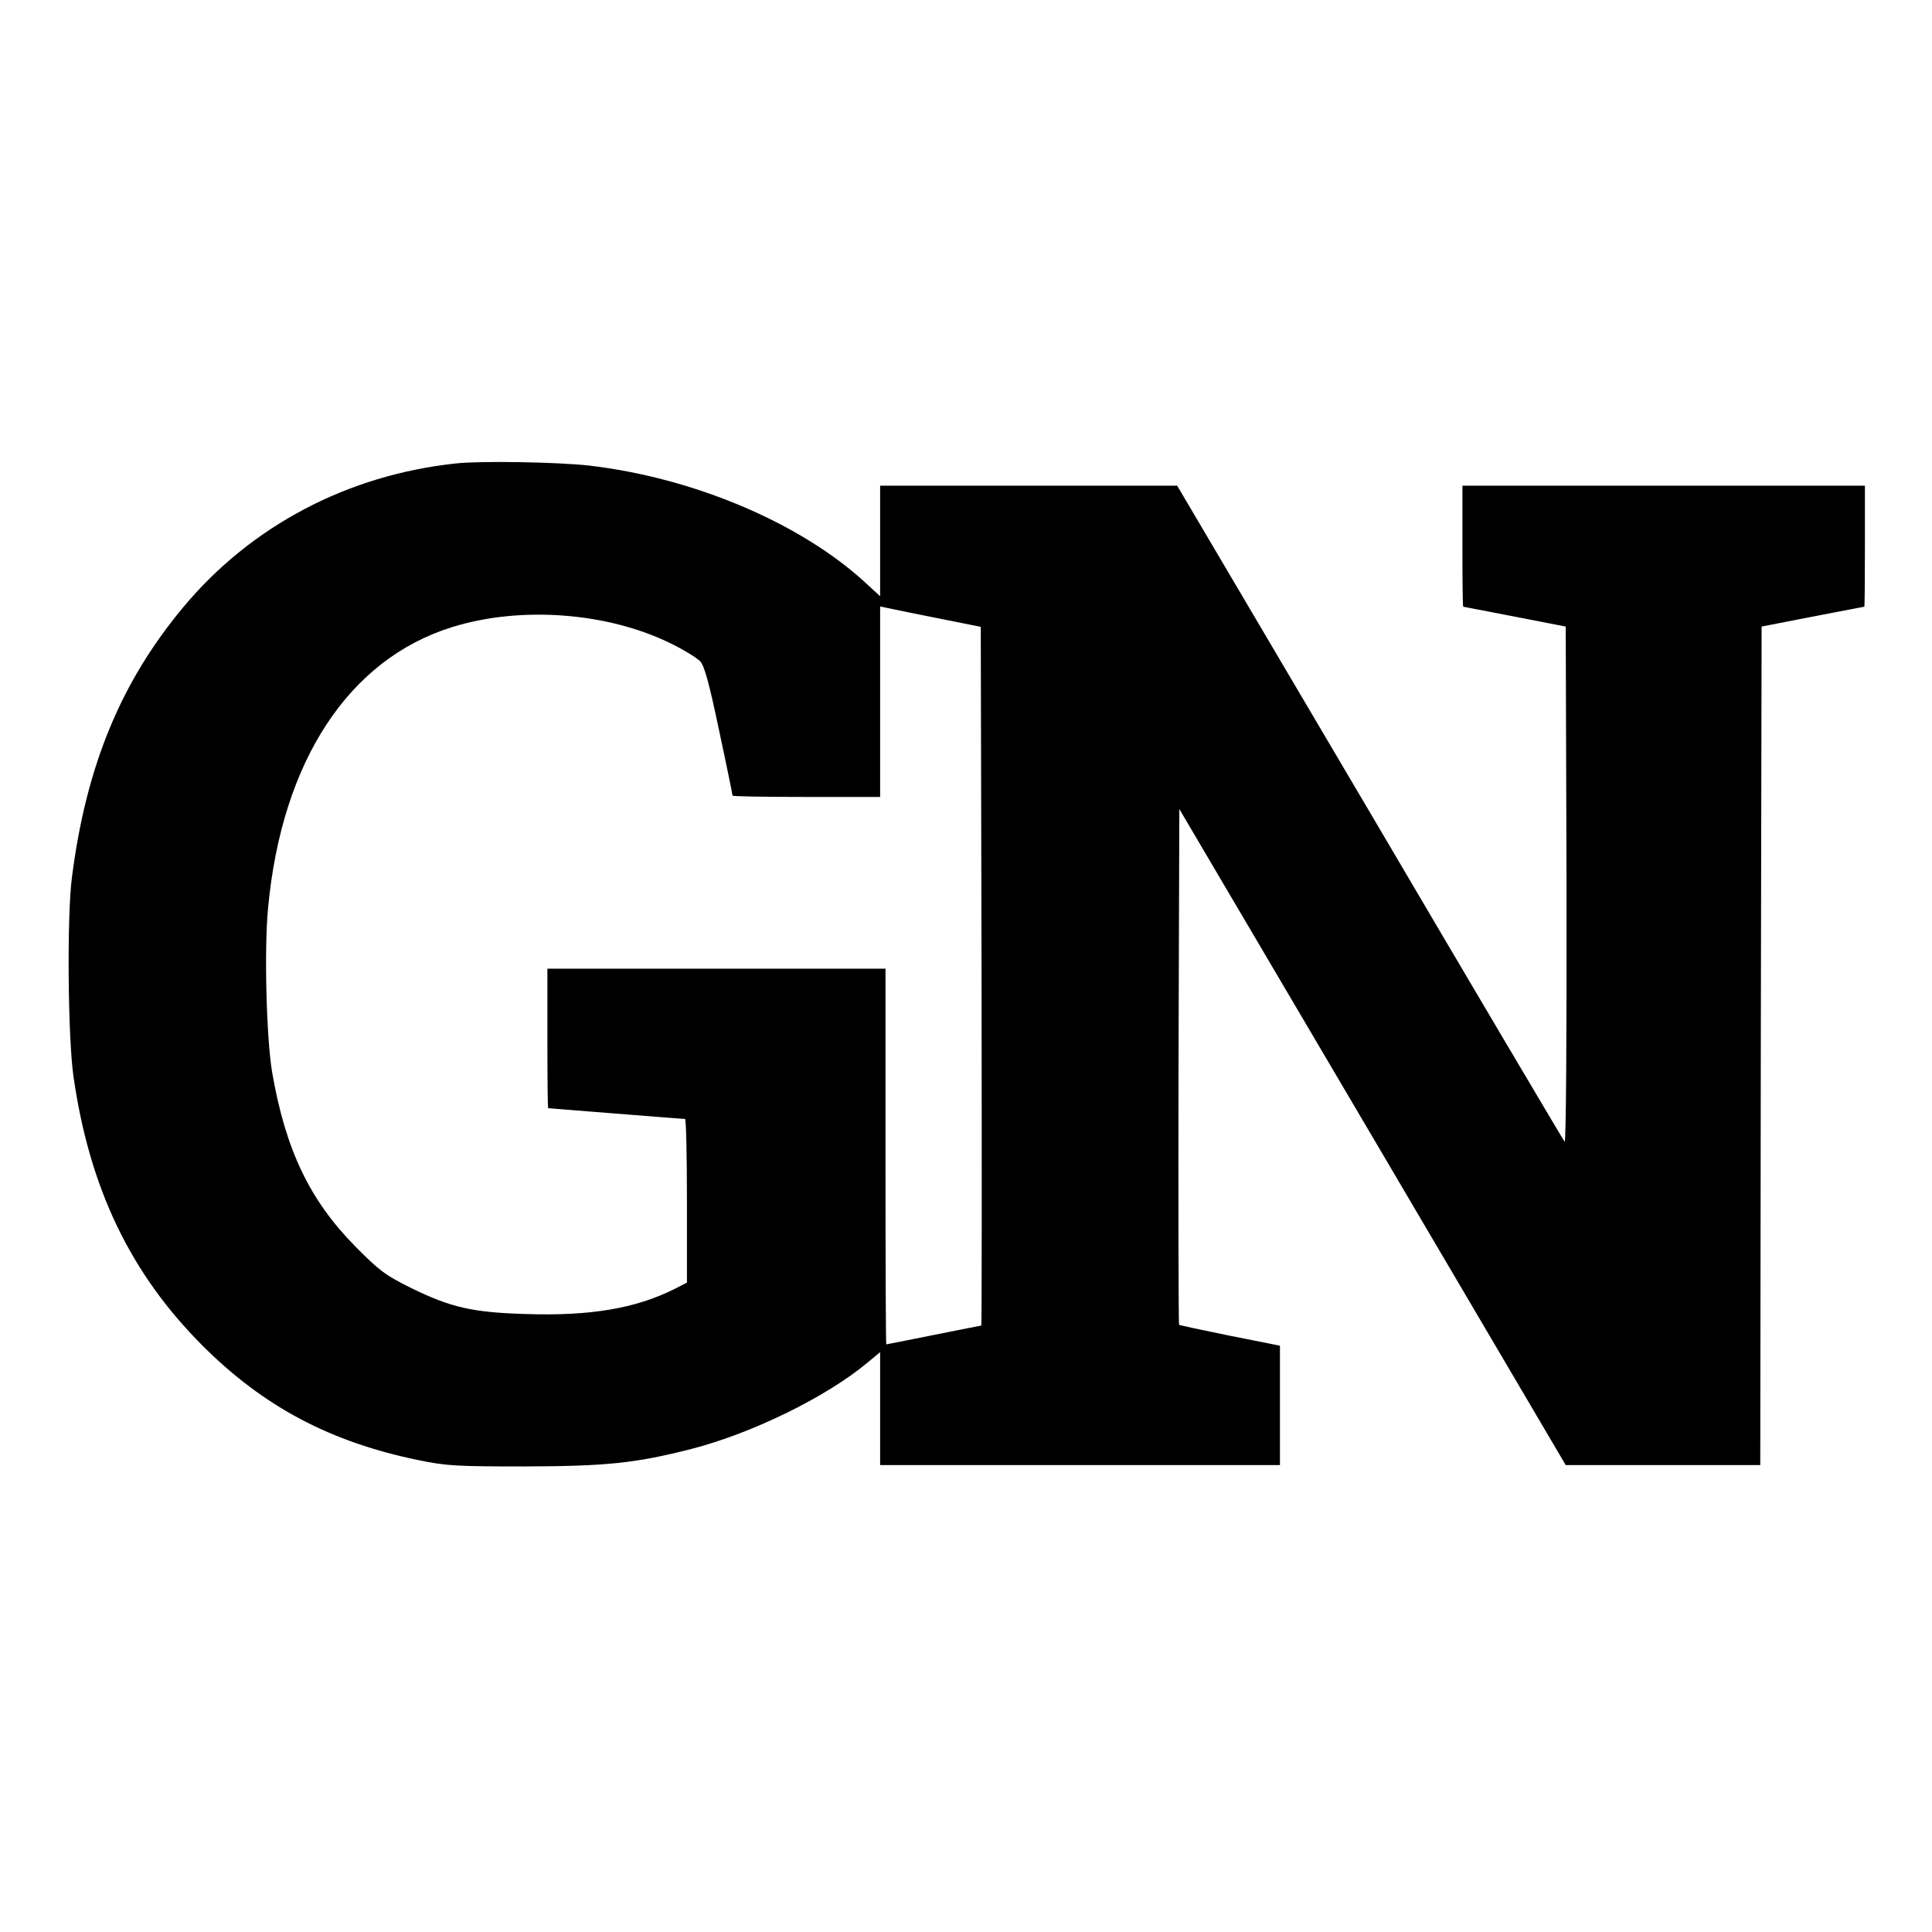
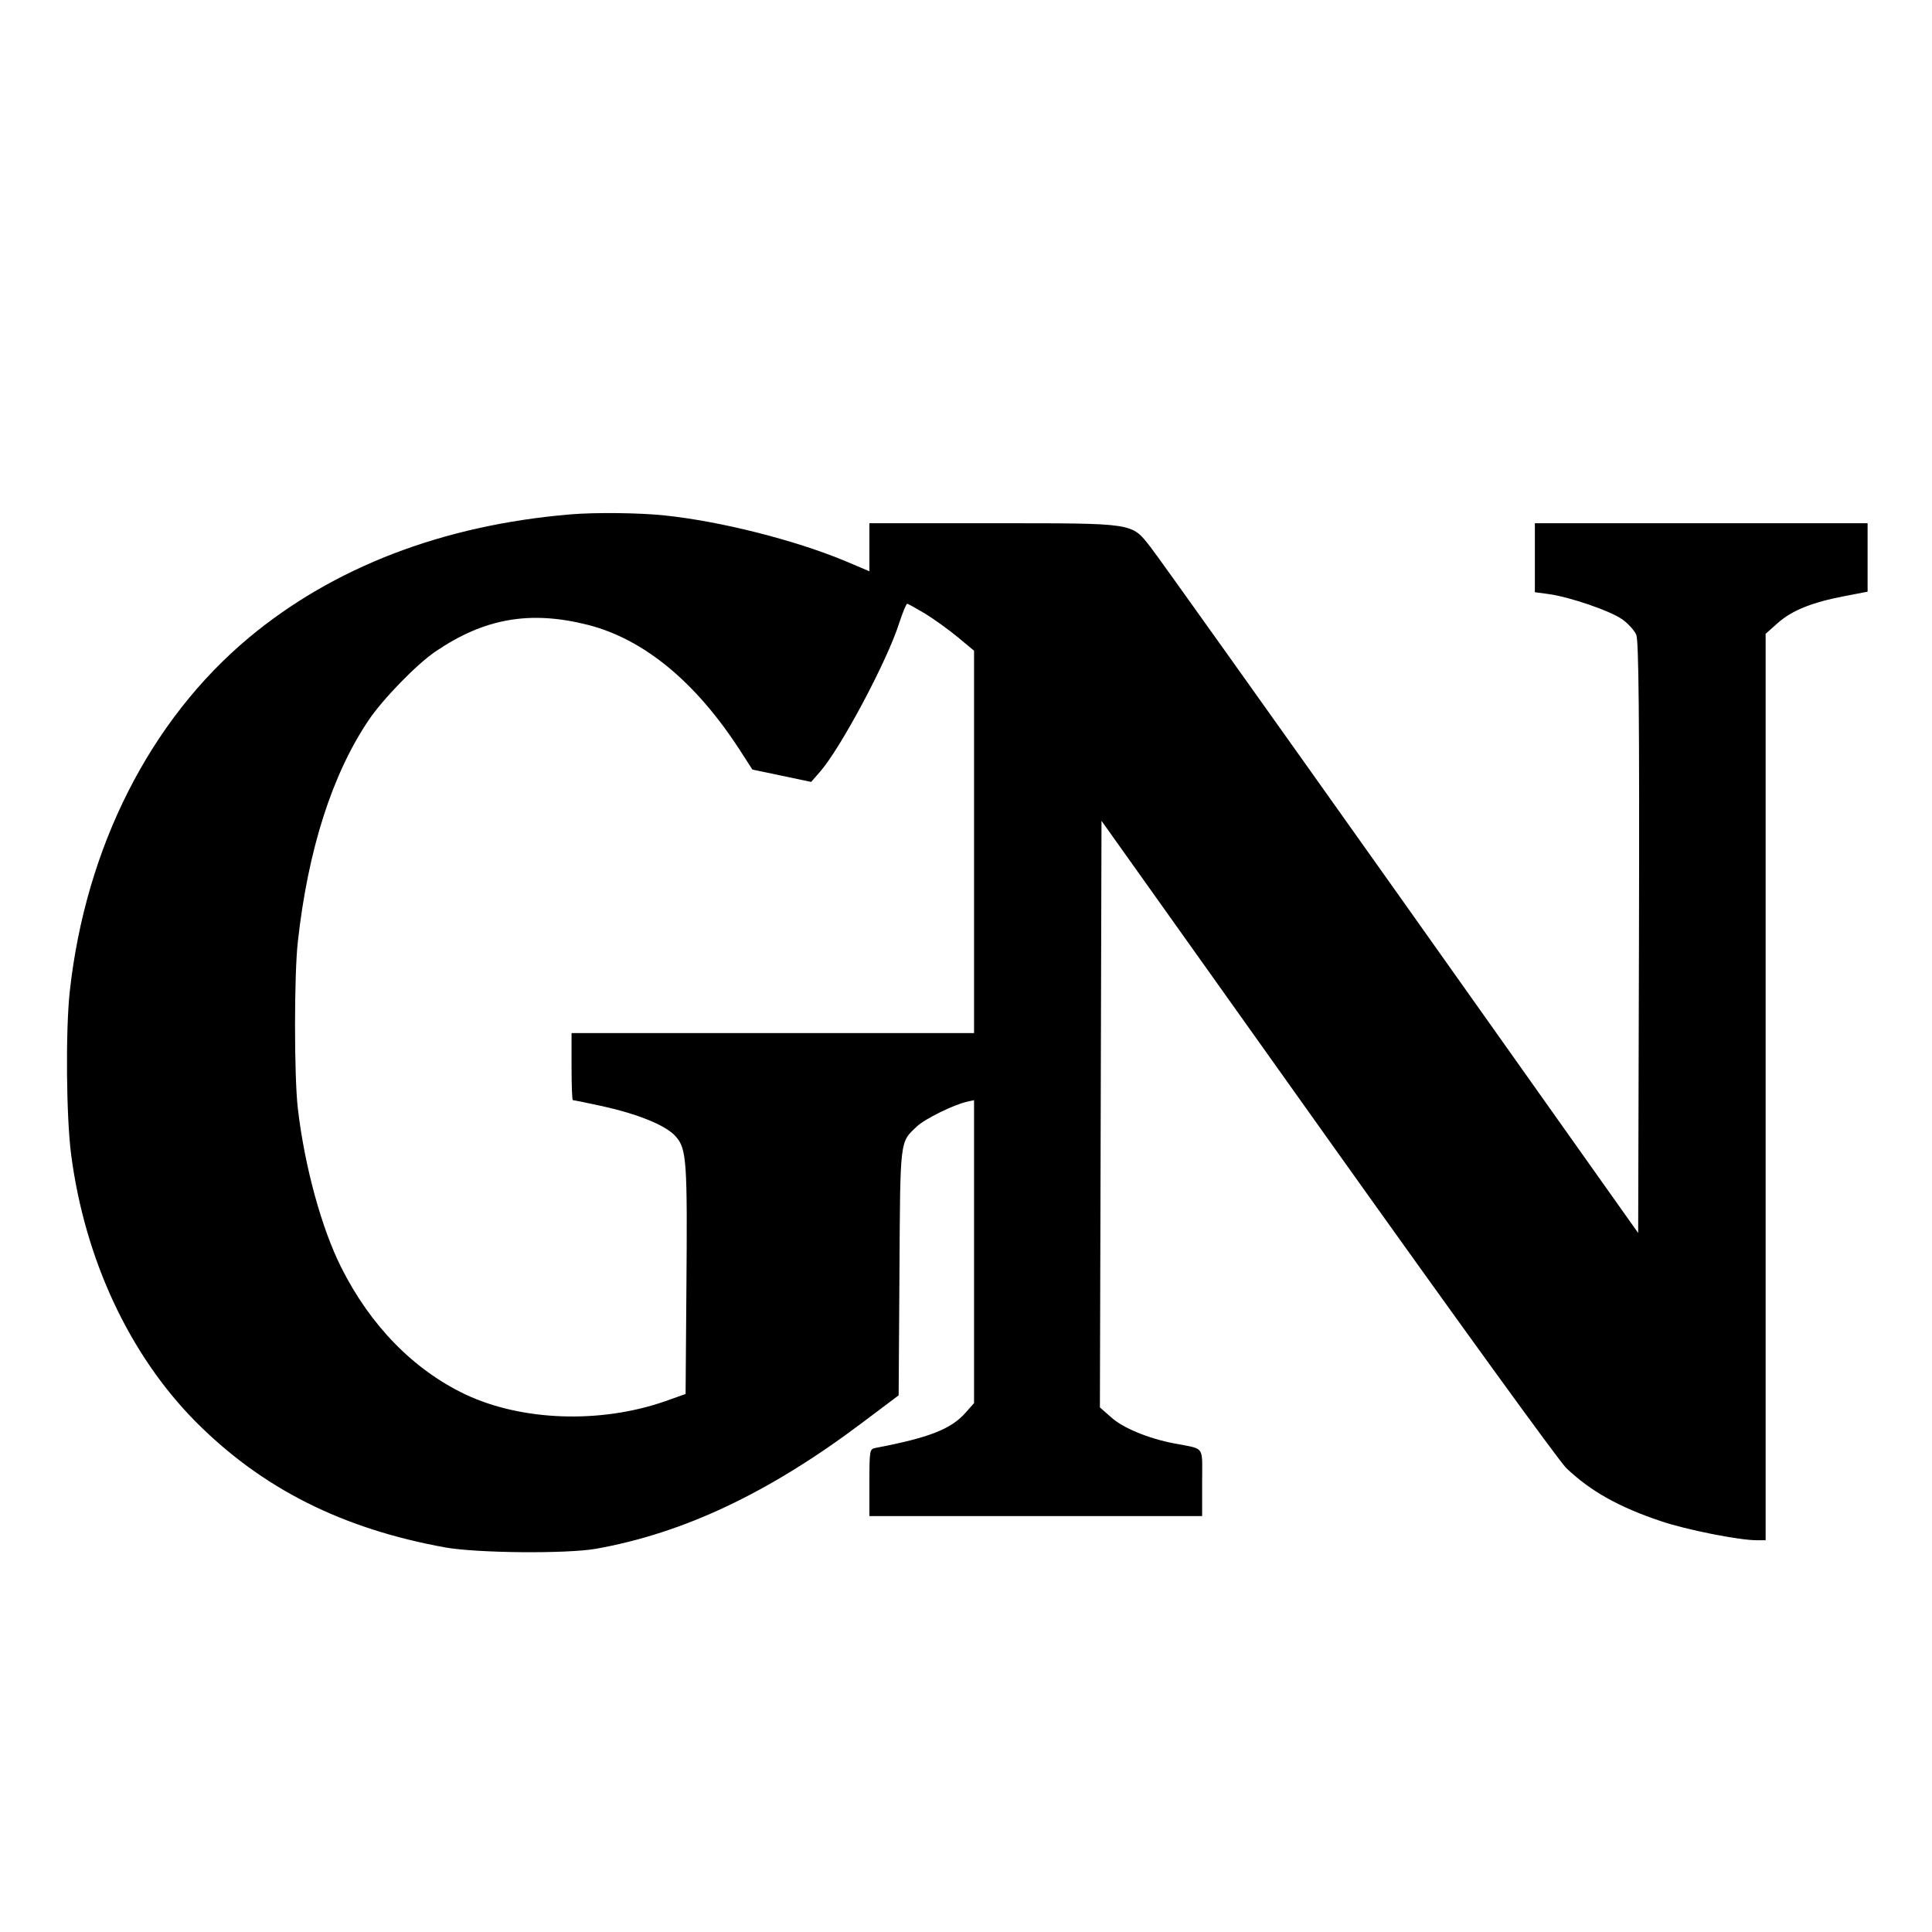
<svg xmlns="http://www.w3.org/2000/svg" version="1.0" width="720pt" height="720pt" viewBox="0 0 720 720" preserveAspectRatio="xMidYMid meet">
  <g transform="translate(0,720) scale(0.1,-0.1)" fill="#000000" stroke="none">
-     <path d="M1700 5473 c-405 -43 -765 -233 -1018 -537 -232 -279 -361 -591 -414 -1006 -19 -147 -15 -599 6 -743 60 -417 213 -734 481 -1002 228 -228 478 -360 807 -427 102 -21 140 -23 393 -23 307 1 413 12 621 65 226 58 504 194 657 322 l47 39 0 -210 0 -211 745 0 745 0 0 223 0 222 -186 37 c-103 21 -188 39 -190 41 -2 2 -3 435 -2 963 l3 959 720 -1222 720 -1223 362 0 363 0 2 1562 3 1563 190 37 c105 20 191 37 193 37 1 1 2 102 2 226 l0 225 -750 0 -750 0 0 -225 c0 -124 1 -225 3 -226 1 0 88 -17 192 -37 l190 -37 3 -965 c1 -581 -2 -960 -7 -955 -5 6 -332 558 -726 1228 l-718 1217 -553 0 -554 0 0 -206 0 -206 -62 57 c-242 219 -636 385 -1023 430 -117 13 -401 18 -495 8z m1800 -578 l155 -31 3 -1302 c1 -716 1 -1302 -1 -1302 -2 0 -82 -16 -177 -35 -95 -19 -175 -35 -177 -35 -2 0 -3 315 -3 700 l0 700 -630 0 -630 0 0 -260 c0 -143 1 -260 3 -260 1 0 115 -9 252 -20 138 -11 253 -20 258 -20 4 0 7 -137 7 -305 l0 -305 -47 -24 c-144 -72 -313 -101 -553 -93 -200 6 -279 24 -430 98 -94 47 -116 63 -205 153 -171 173 -261 361 -311 651 -21 126 -30 453 -15 611 51 547 300 927 686 1047 257 80 584 55 821 -64 45 -22 91 -51 103 -63 16 -17 33 -78 71 -259 28 -130 50 -239 50 -242 0 -3 124 -5 275 -5 l275 0 0 355 0 355 33 -7 c17 -4 102 -21 187 -38z" />
+     <path d="M2125 5283 c-474 -40 -881 -196 -1197 -459 -369 -308 -609 -782 -668 -1319 -16 -147 -13 -469 5 -607 51 -392 218 -748 465 -997 247 -248 544 -398 930 -468 120 -21 449 -24 560 -5 327 58 645 208 992 469 l137 103 3 458 c3 501 1 484 65 544 29 28 137 81 186 92 l27 6 0 -564 0 -565 -31 -35 c-54 -62 -137 -94 -336 -132 -22 -4 -23 -8 -23 -129 l0 -125 620 0 620 0 0 125 c0 141 13 123 -105 146 -95 18 -192 58 -235 98 l-41 36 3 1093 3 1093 842 -1183 c472 -663 863 -1203 890 -1229 90 -86 197 -146 353 -198 94 -32 291 -71 356 -71 l34 0 0 1689 0 1689 45 40 c53 47 127 77 247 100 l88 17 0 128 0 127 -620 0 -620 0 0 -129 0 -128 52 -7 c79 -11 231 -63 275 -95 22 -16 45 -42 51 -57 9 -22 12 -301 10 -1129 l-3 -1100 -889 1254 c-489 689 -907 1276 -929 1303 -71 90 -55 88 -584 88 l-463 0 0 -89 0 -90 -92 39 c-186 77 -460 147 -670 169 -91 10 -260 12 -353 4z m1323 -370 c34 -21 88 -60 122 -88 l60 -50 0 -712 0 -713 -750 0 -750 0 0 -125 c0 -69 2 -125 5 -125 3 0 49 -9 103 -21 139 -30 244 -73 280 -114 41 -46 44 -90 40 -570 l-3 -390 -79 -28 c-240 -83 -532 -73 -743 27 -192 92 -352 255 -461 472 -74 147 -137 378 -162 593 -14 119 -14 499 0 622 38 343 128 623 263 824 54 80 178 208 250 257 182 124 353 154 569 99 207 -53 399 -211 563 -463 l49 -76 110 -23 109 -23 34 39 c77 89 249 411 294 553 13 39 26 72 30 72 3 0 33 -17 67 -37z" />
  </g>
</svg>
